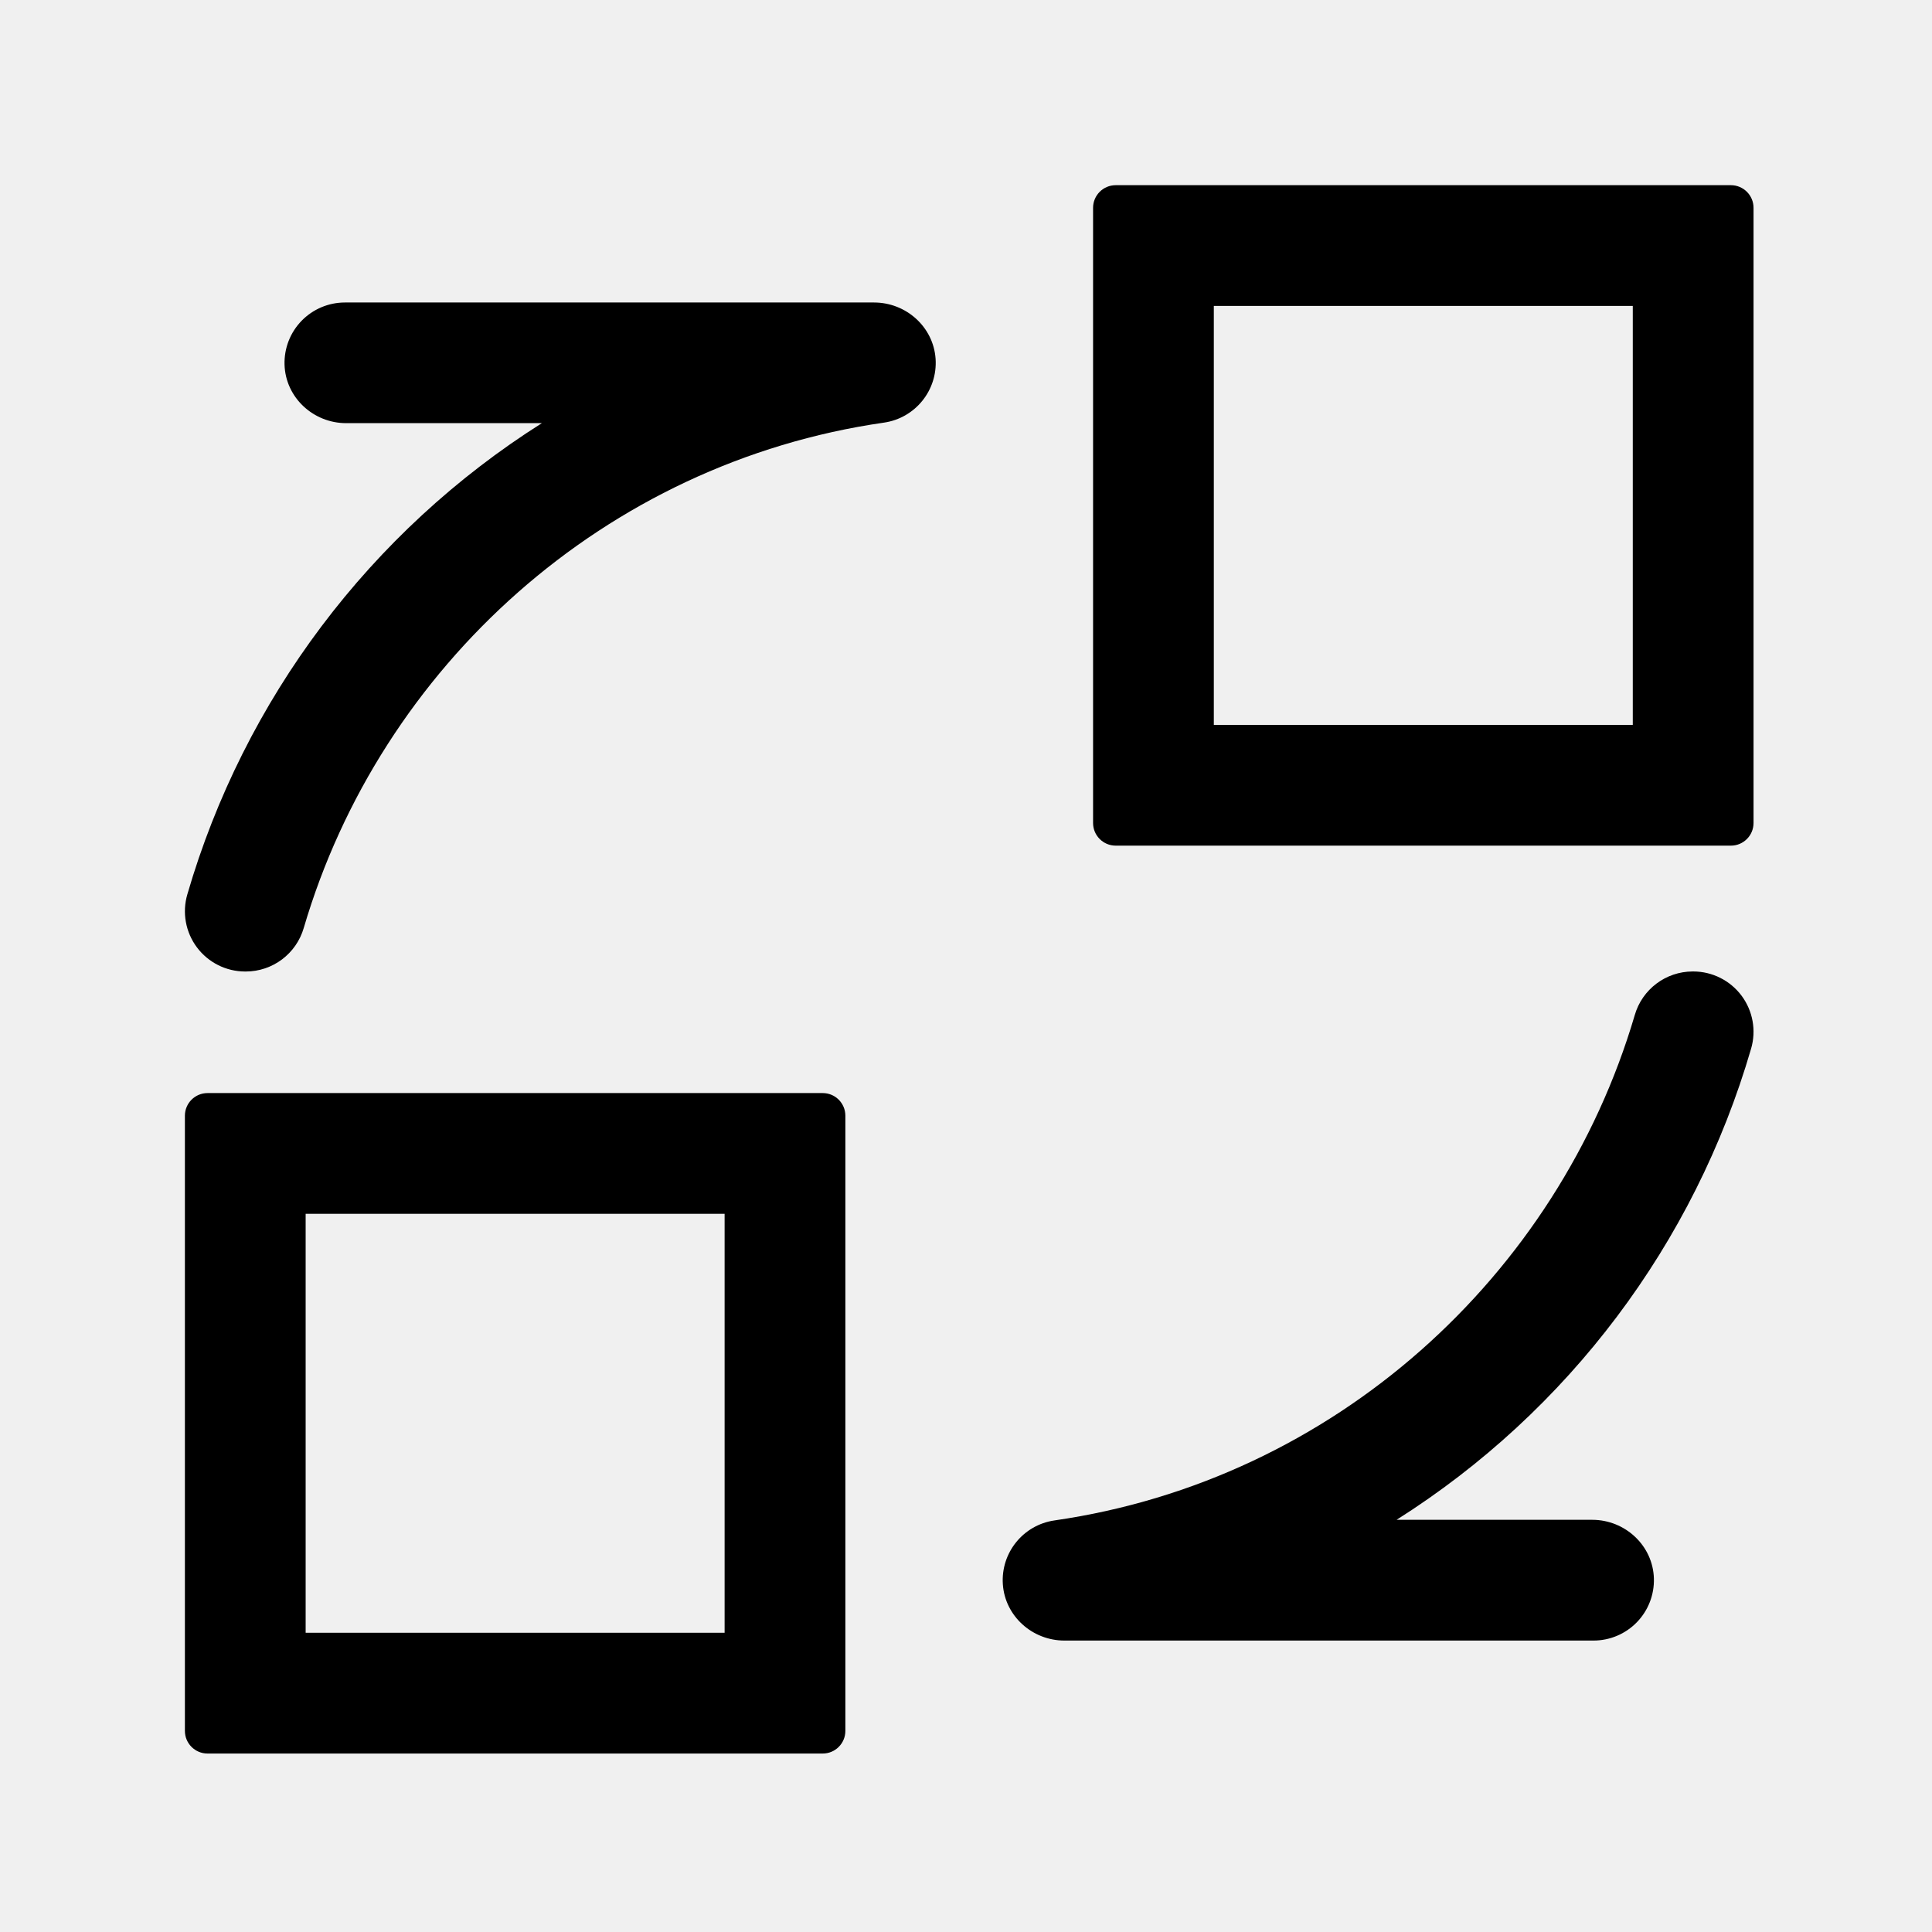
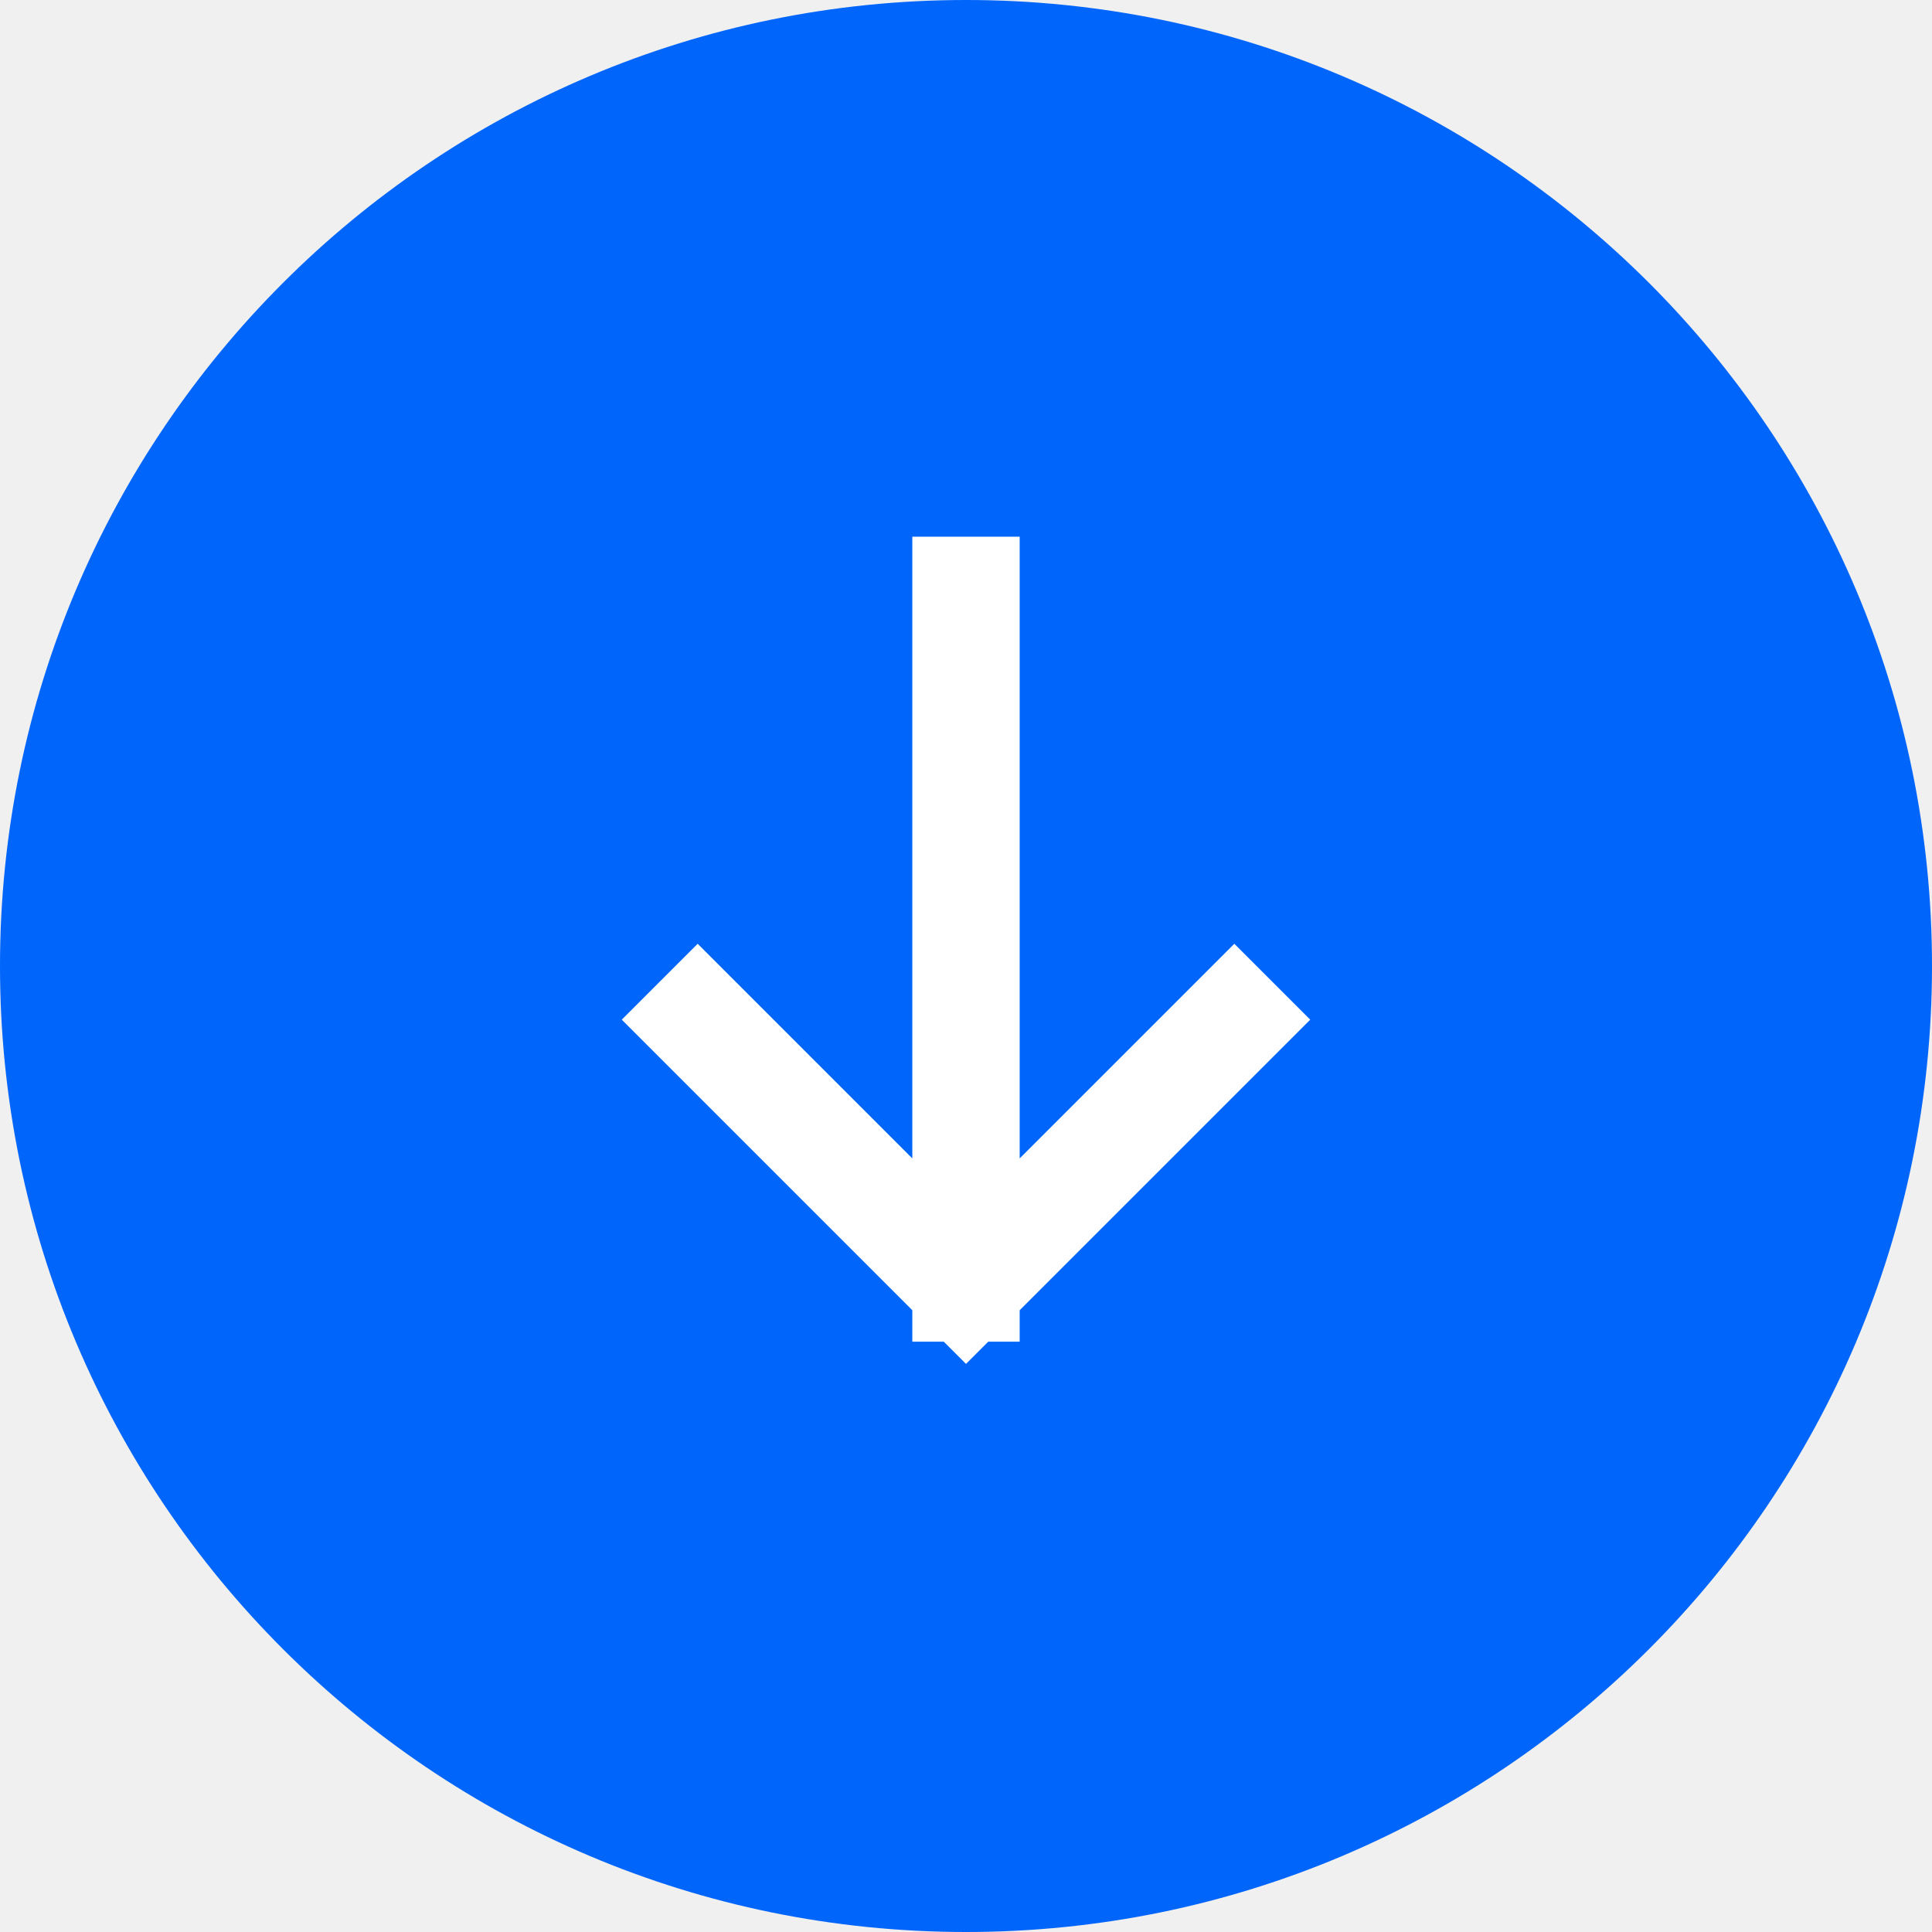
- <svg xmlns="http://www.w3.org/2000/svg" t="1727595728359" class="icon" viewBox="0 0 1024 1024" version="1.1" p-id="4248" width="256" height="256">
-   <path d="M643.35 162.15h222.06v222.06H643.35V162.15m-52-64a12 12 0 0 0-12 12v326.06a12 12 0 0 0 12 12h326.06a12 12 0 0 0 12-12V110.15a12 12 0 0 0-12-12zM162 643.35h222.06v222.06H162V643.35m-52-64a12 12 0 0 0-12 12v326.06a12 12 0 0 0 12 12h326.06a12 12 0 0 0 12-12V591.35a12 12 0 0 0-12-12zM183.47 224.28h103.72A441.43 441.43 0 0 0 99.3 474a31.93 31.93 0 0 0 30.61 40.92h0.38a32 32 0 0 0 30.71-23.1C201.71 353.39 320.46 245.32 468.52 224a32 32 0 0 0 27.36-33.84c-1.15-16.91-15.66-29.83-32.61-29.83H182.81a32 32 0 0 0-32 32.9c0.49 17.38 15.19 31.05 32.66 31.05zM843.94 805.53H740.22a441.43 441.43 0 0 0 187.89-249.7 31.94 31.94 0 0 0-30.61-40.93h-0.38a32 32 0 0 0-30.66 23.1C825.7 676.42 707 784.49 558.89 805.86a32 32 0 0 0-27.36 33.84c1.15 16.91 15.66 29.83 32.61 29.83H844.6a32 32 0 0 0 32-32.9c-0.49-17.43-15.23-31.1-32.66-31.1z" p-id="4249" />
+ <svg xmlns="http://www.w3.org/2000/svg" width="18" height="18" viewBox="0 0 18 18" fill="none">
+   <rect width="18" height="18" rx="9" fill="#0065FB" />
+   <path d="M9 5.5V12M9 12L6.5 9.5M9 12L11.5 9.5" stroke="white" stroke-linecap="square" stroke-linejoin="round" />
</svg>
